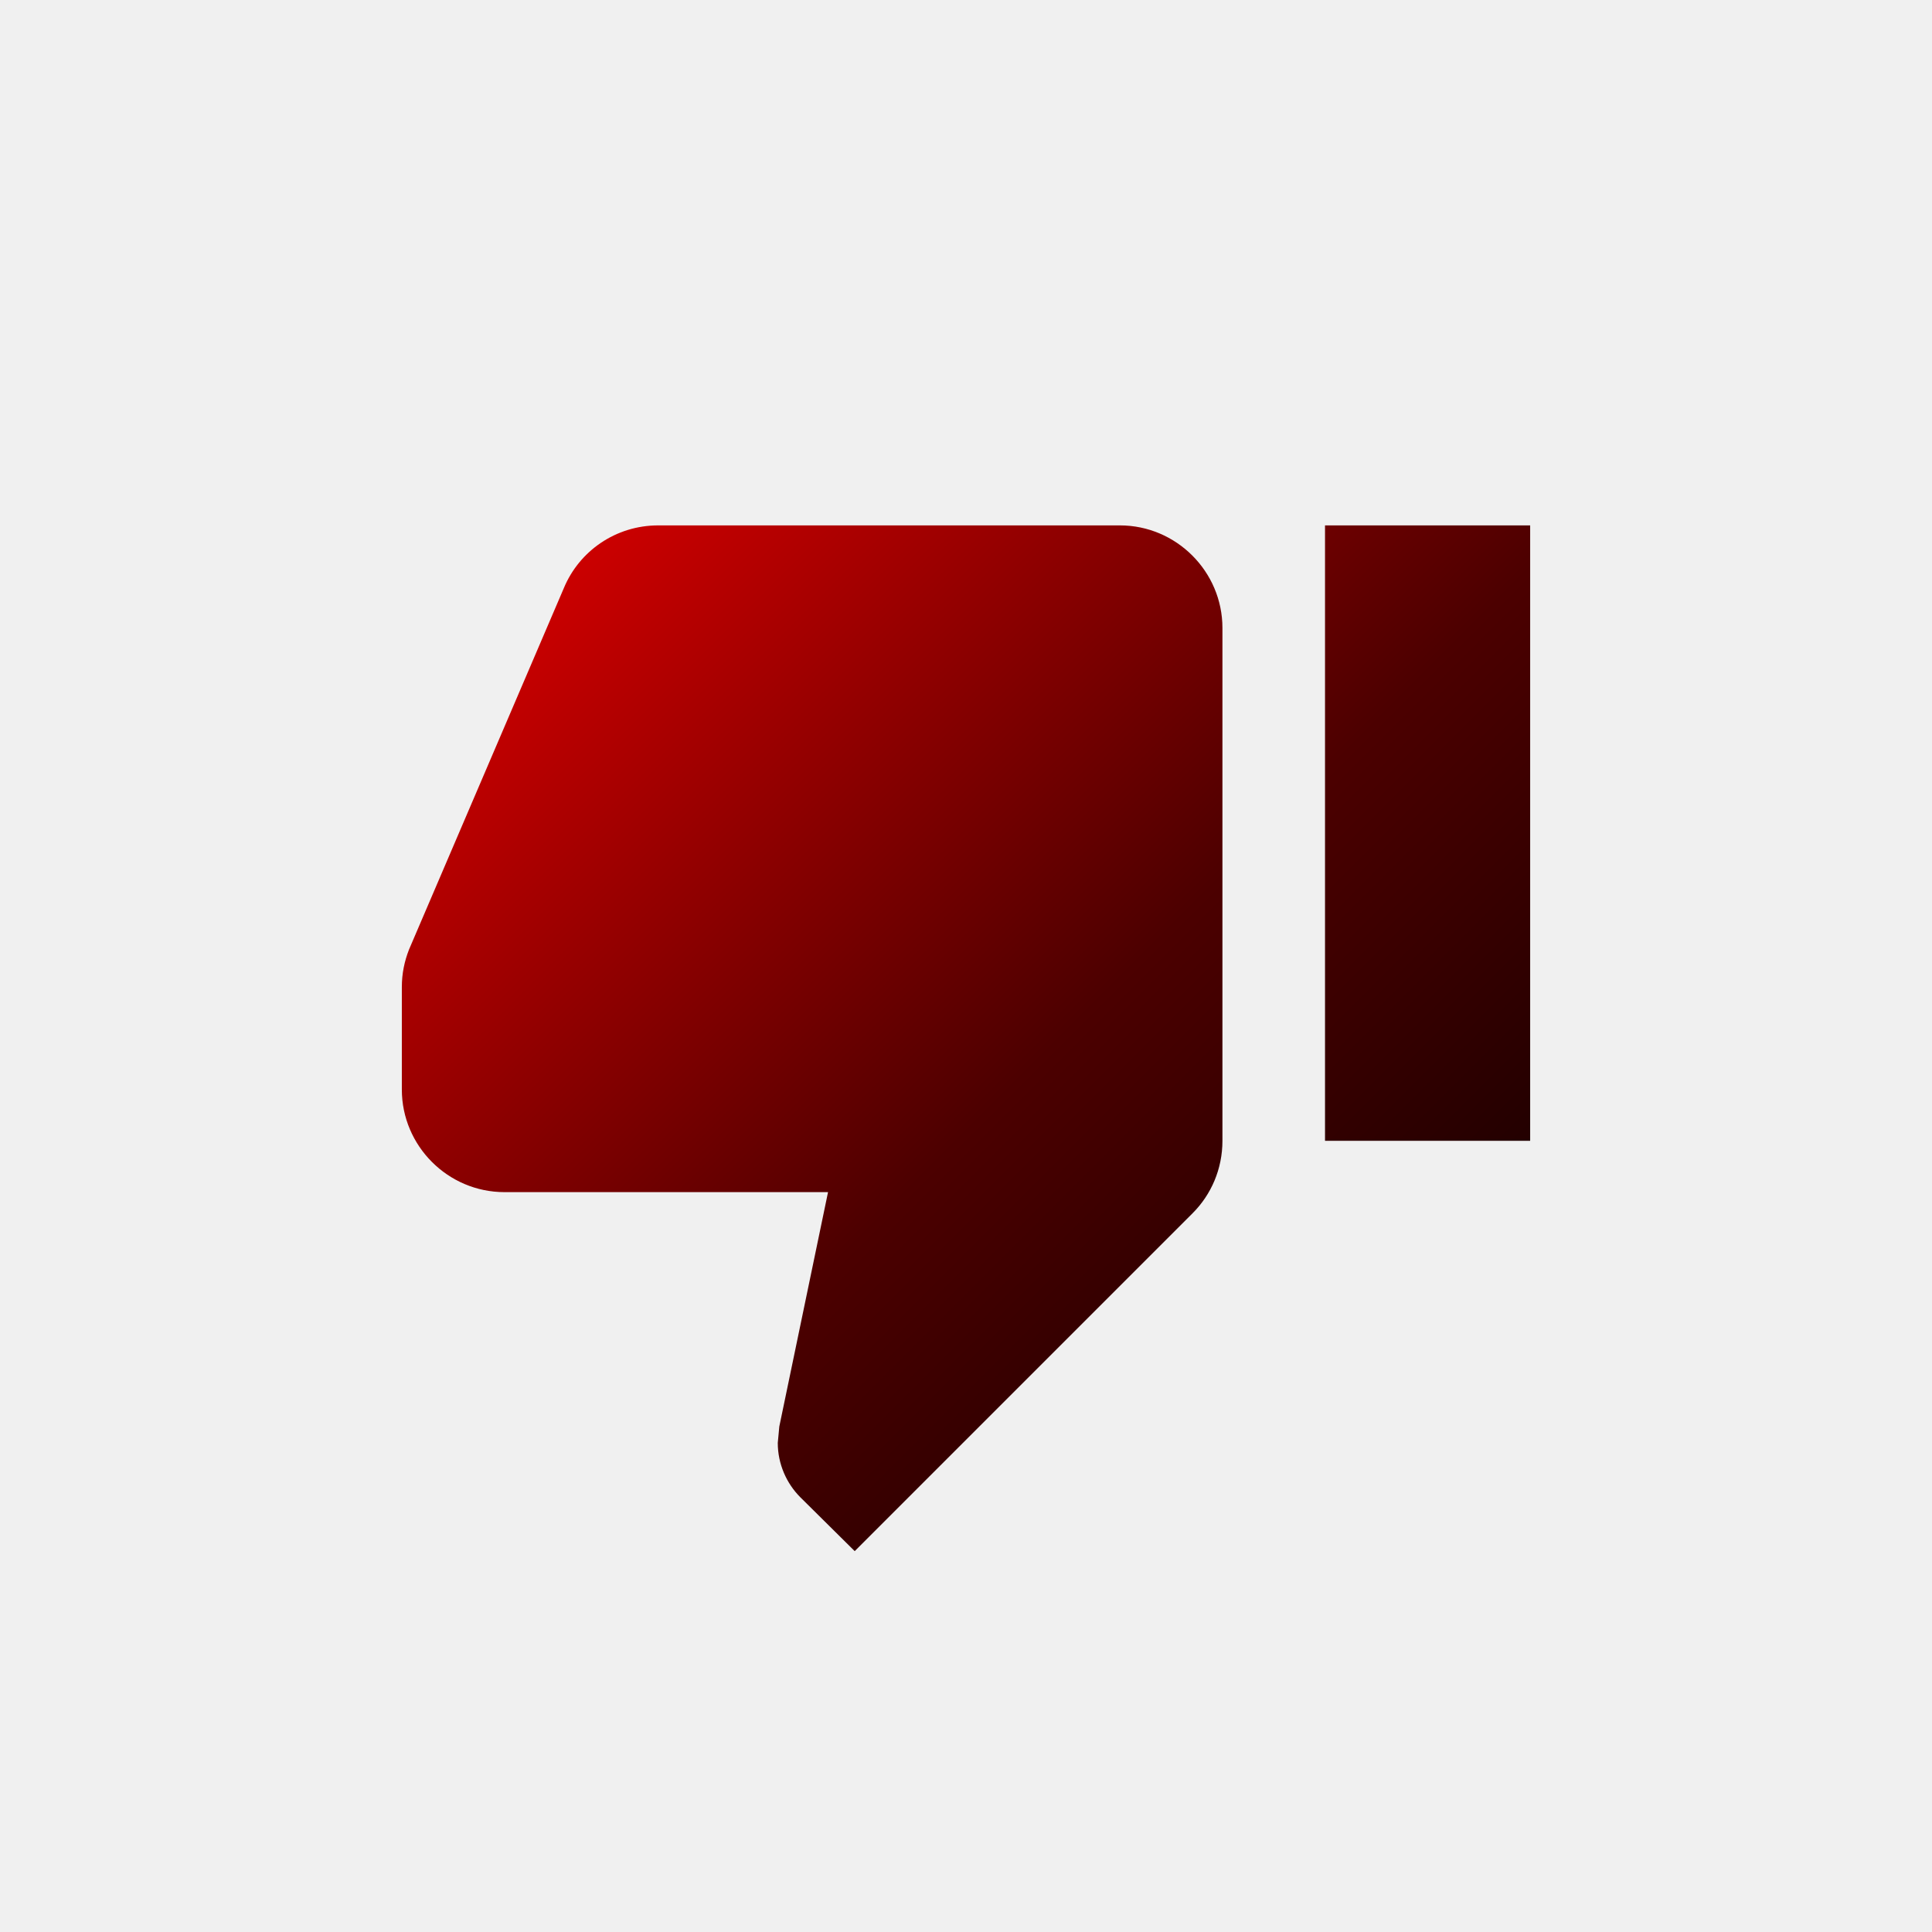
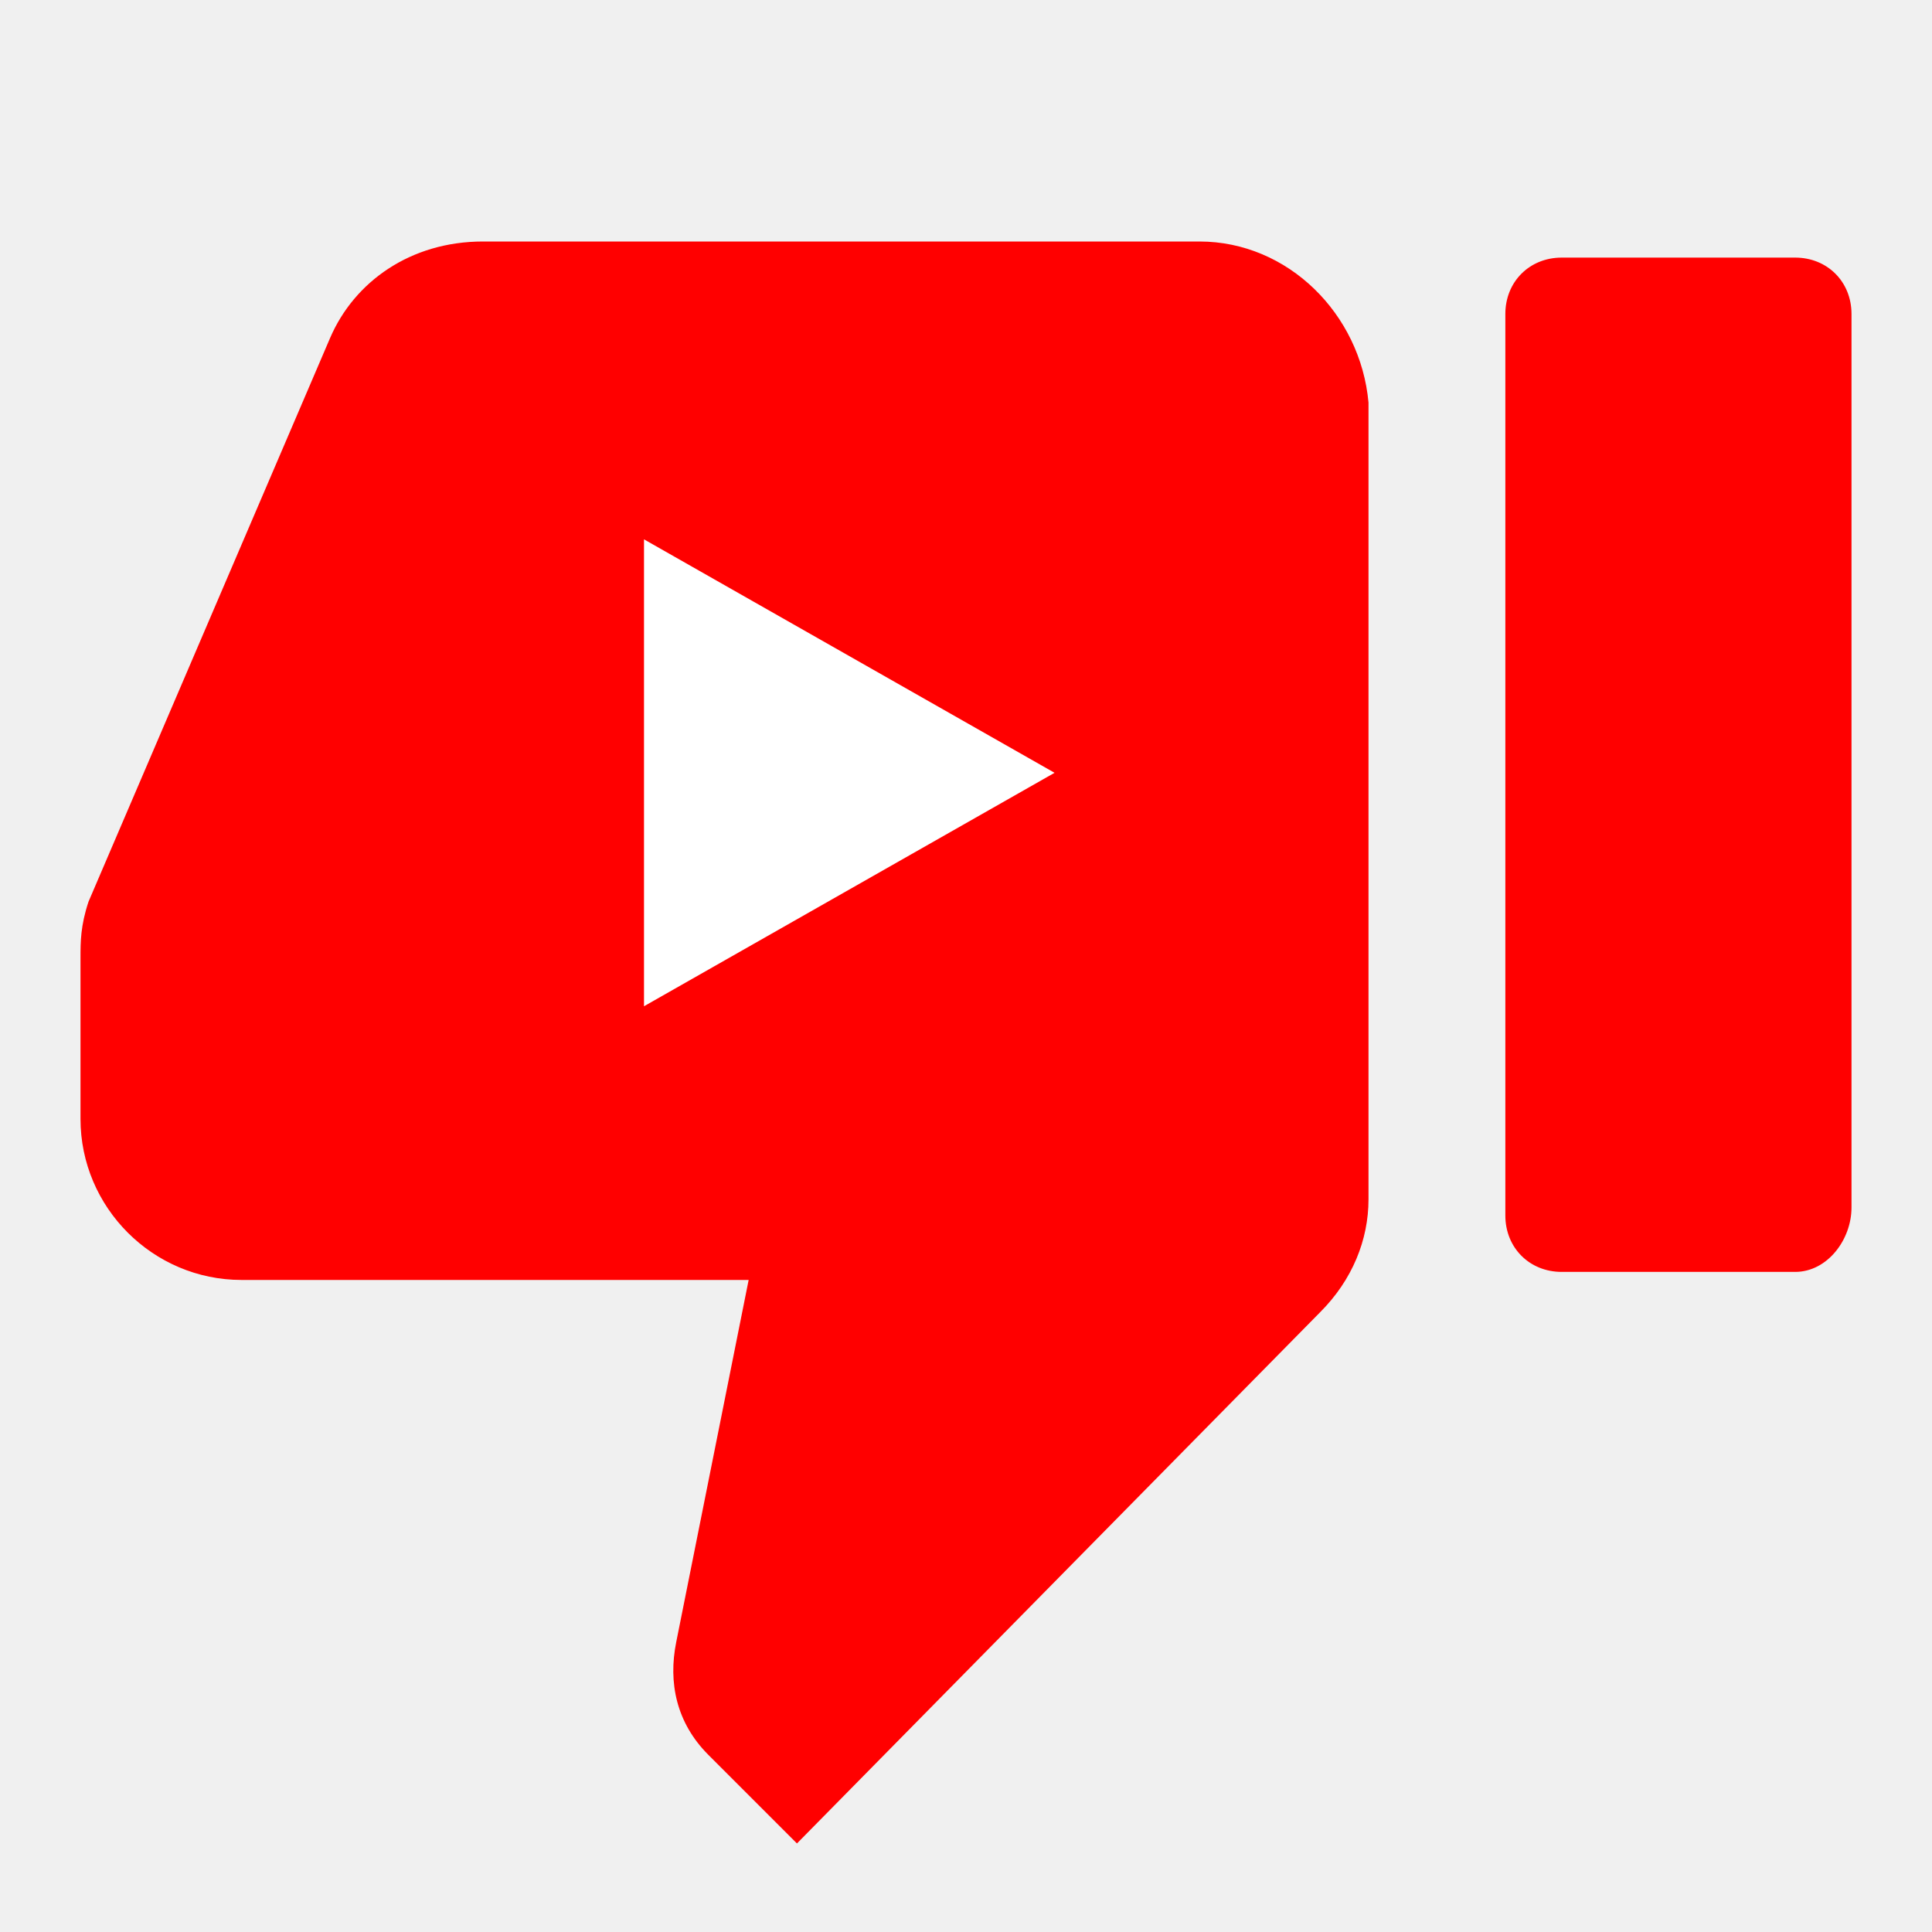
- <svg xmlns="http://www.w3.org/2000/svg" width="100%" height="100%" viewBox="0 0 240 240" version="1.1" xml:space="preserve" style="fill-rule:evenodd;clip-rule:evenodd;stroke-linejoin:round;stroke-miterlimit:2;">
-   <path d="M139.113,65.266l-57.339,-0c-5.288,-0 -9.812,3.185 -11.723,7.772l-19.241,44.916c-0.573,1.466 -0.892,2.995 -0.892,4.651l0,12.742c0,7.009 5.734,12.743 12.742,12.743l40.202,-0l-6.053,29.115l-0.191,2.039c0,2.612 1.083,5.033 2.803,6.754l6.754,6.689l41.985,-41.985c2.294,-2.294 3.695,-5.479 3.695,-8.984l0,-63.71c0,-7.009 -5.734,-12.742 -12.742,-12.742Zm25.485,-0l-0,76.452l25.484,0l-0,-76.452l-25.484,-0Z" style="fill:url(#_Linear1);fill-rule:nonzero;" />
-   <g id="Thumb-Down--m.io-" />
-   <defs>
-     <linearGradient id="_Linear1" x1="0" y1="0" x2="1" y2="0" gradientUnits="userSpaceOnUse" gradientTransform="matrix(152.906,153.295,-153.295,152.906,43.6442,45.958)">
-       <stop offset="0" style="stop-color:#f00;stop-opacity:1" />
-       <stop offset="0.56" style="stop-color:#4c0000;stop-opacity:1" />
-       <stop offset="1" style="stop-color:#000;stop-opacity:1" />
-     </linearGradient>
-   </defs>
+ <svg xmlns="http://www.w3.org/2000/svg" viewBox="0 0 24 24">
+   <path d="M14.9 3H6c-.9 0-1.6.5-1.9 1.2l-3 7c-.1.3-.1.5-.1.7v2c0 1.1.9 2 2 2h6.3l-.9 4.5c-.1.5 0 1 .4 1.4l1.1 1.1 6.5-6.6c.4-.4.6-.9.6-1.4V5c-.1-1.1-1-2-2.1-2zm7.4 12.8h-2.9c-.4 0-.7-.3-.7-.7V3.9c0-.4.3-.7.7-.7h2.9c.4 0 .7.3.7.7V15c0 .4-.3.8-.7.8z" fill="red" />
+   <path d="m8 12.5 5.1-2.9L8 6.7v5.8z" fill="#fff" />
</svg>
